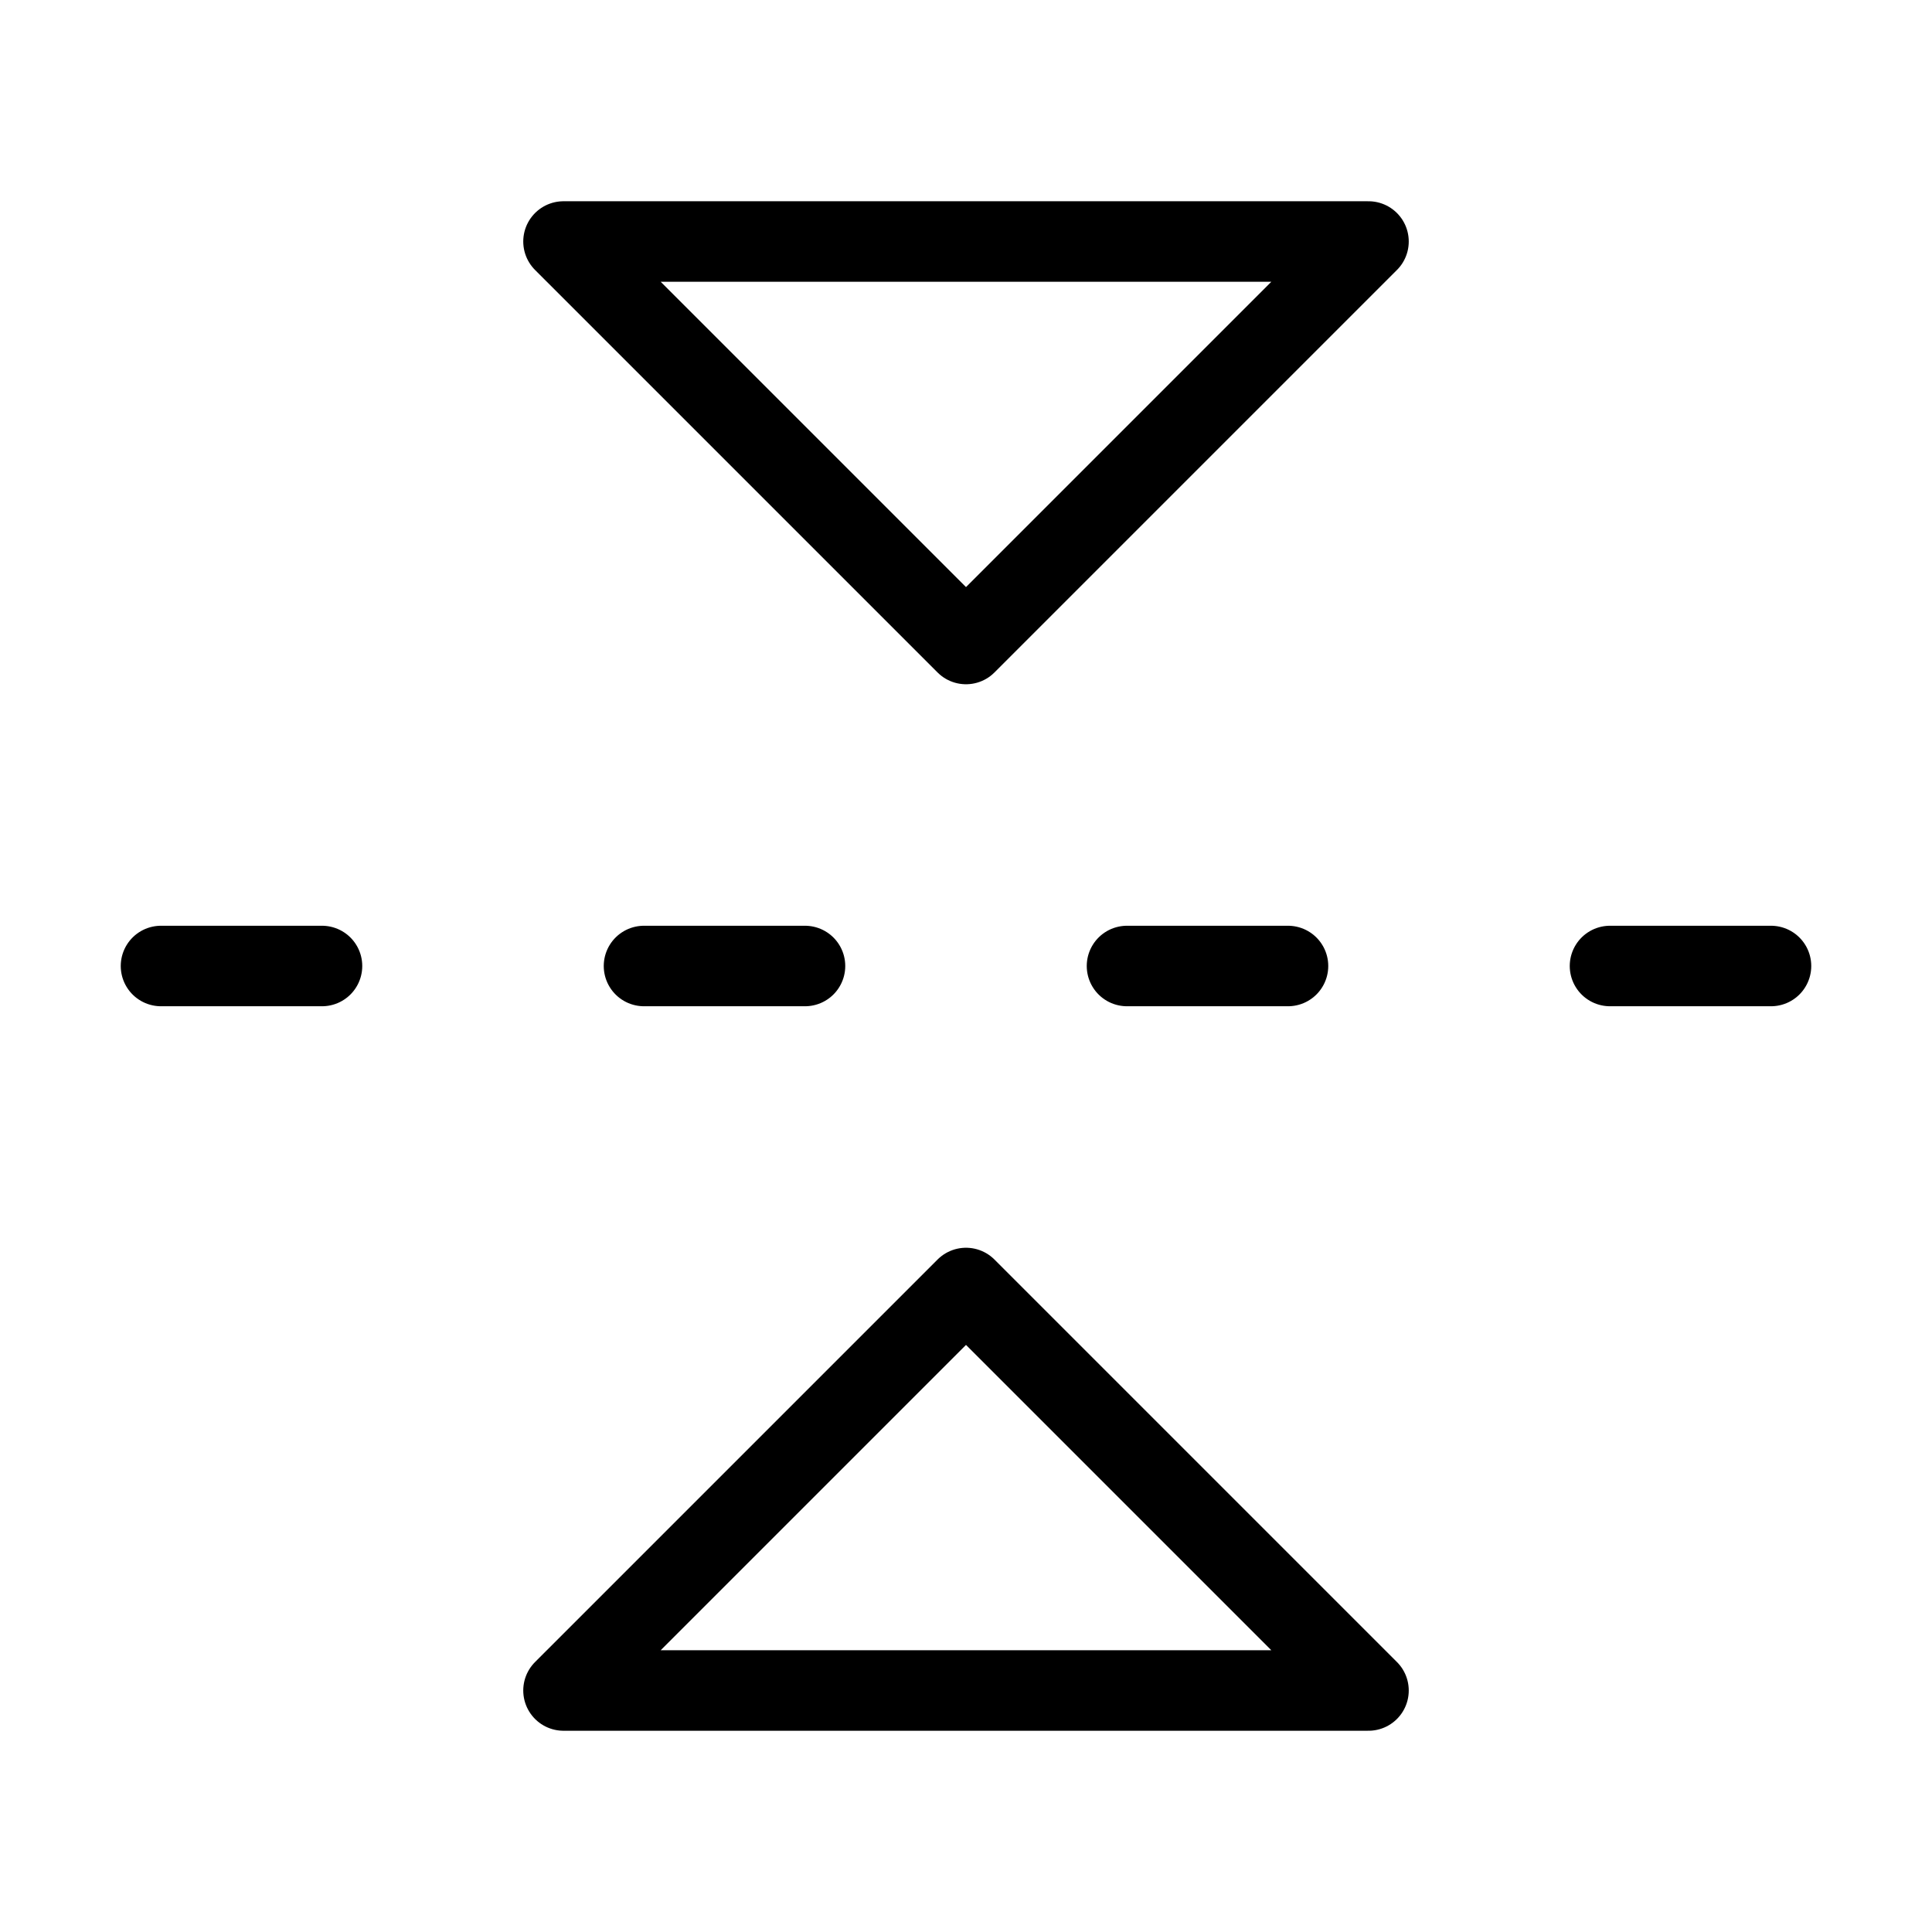
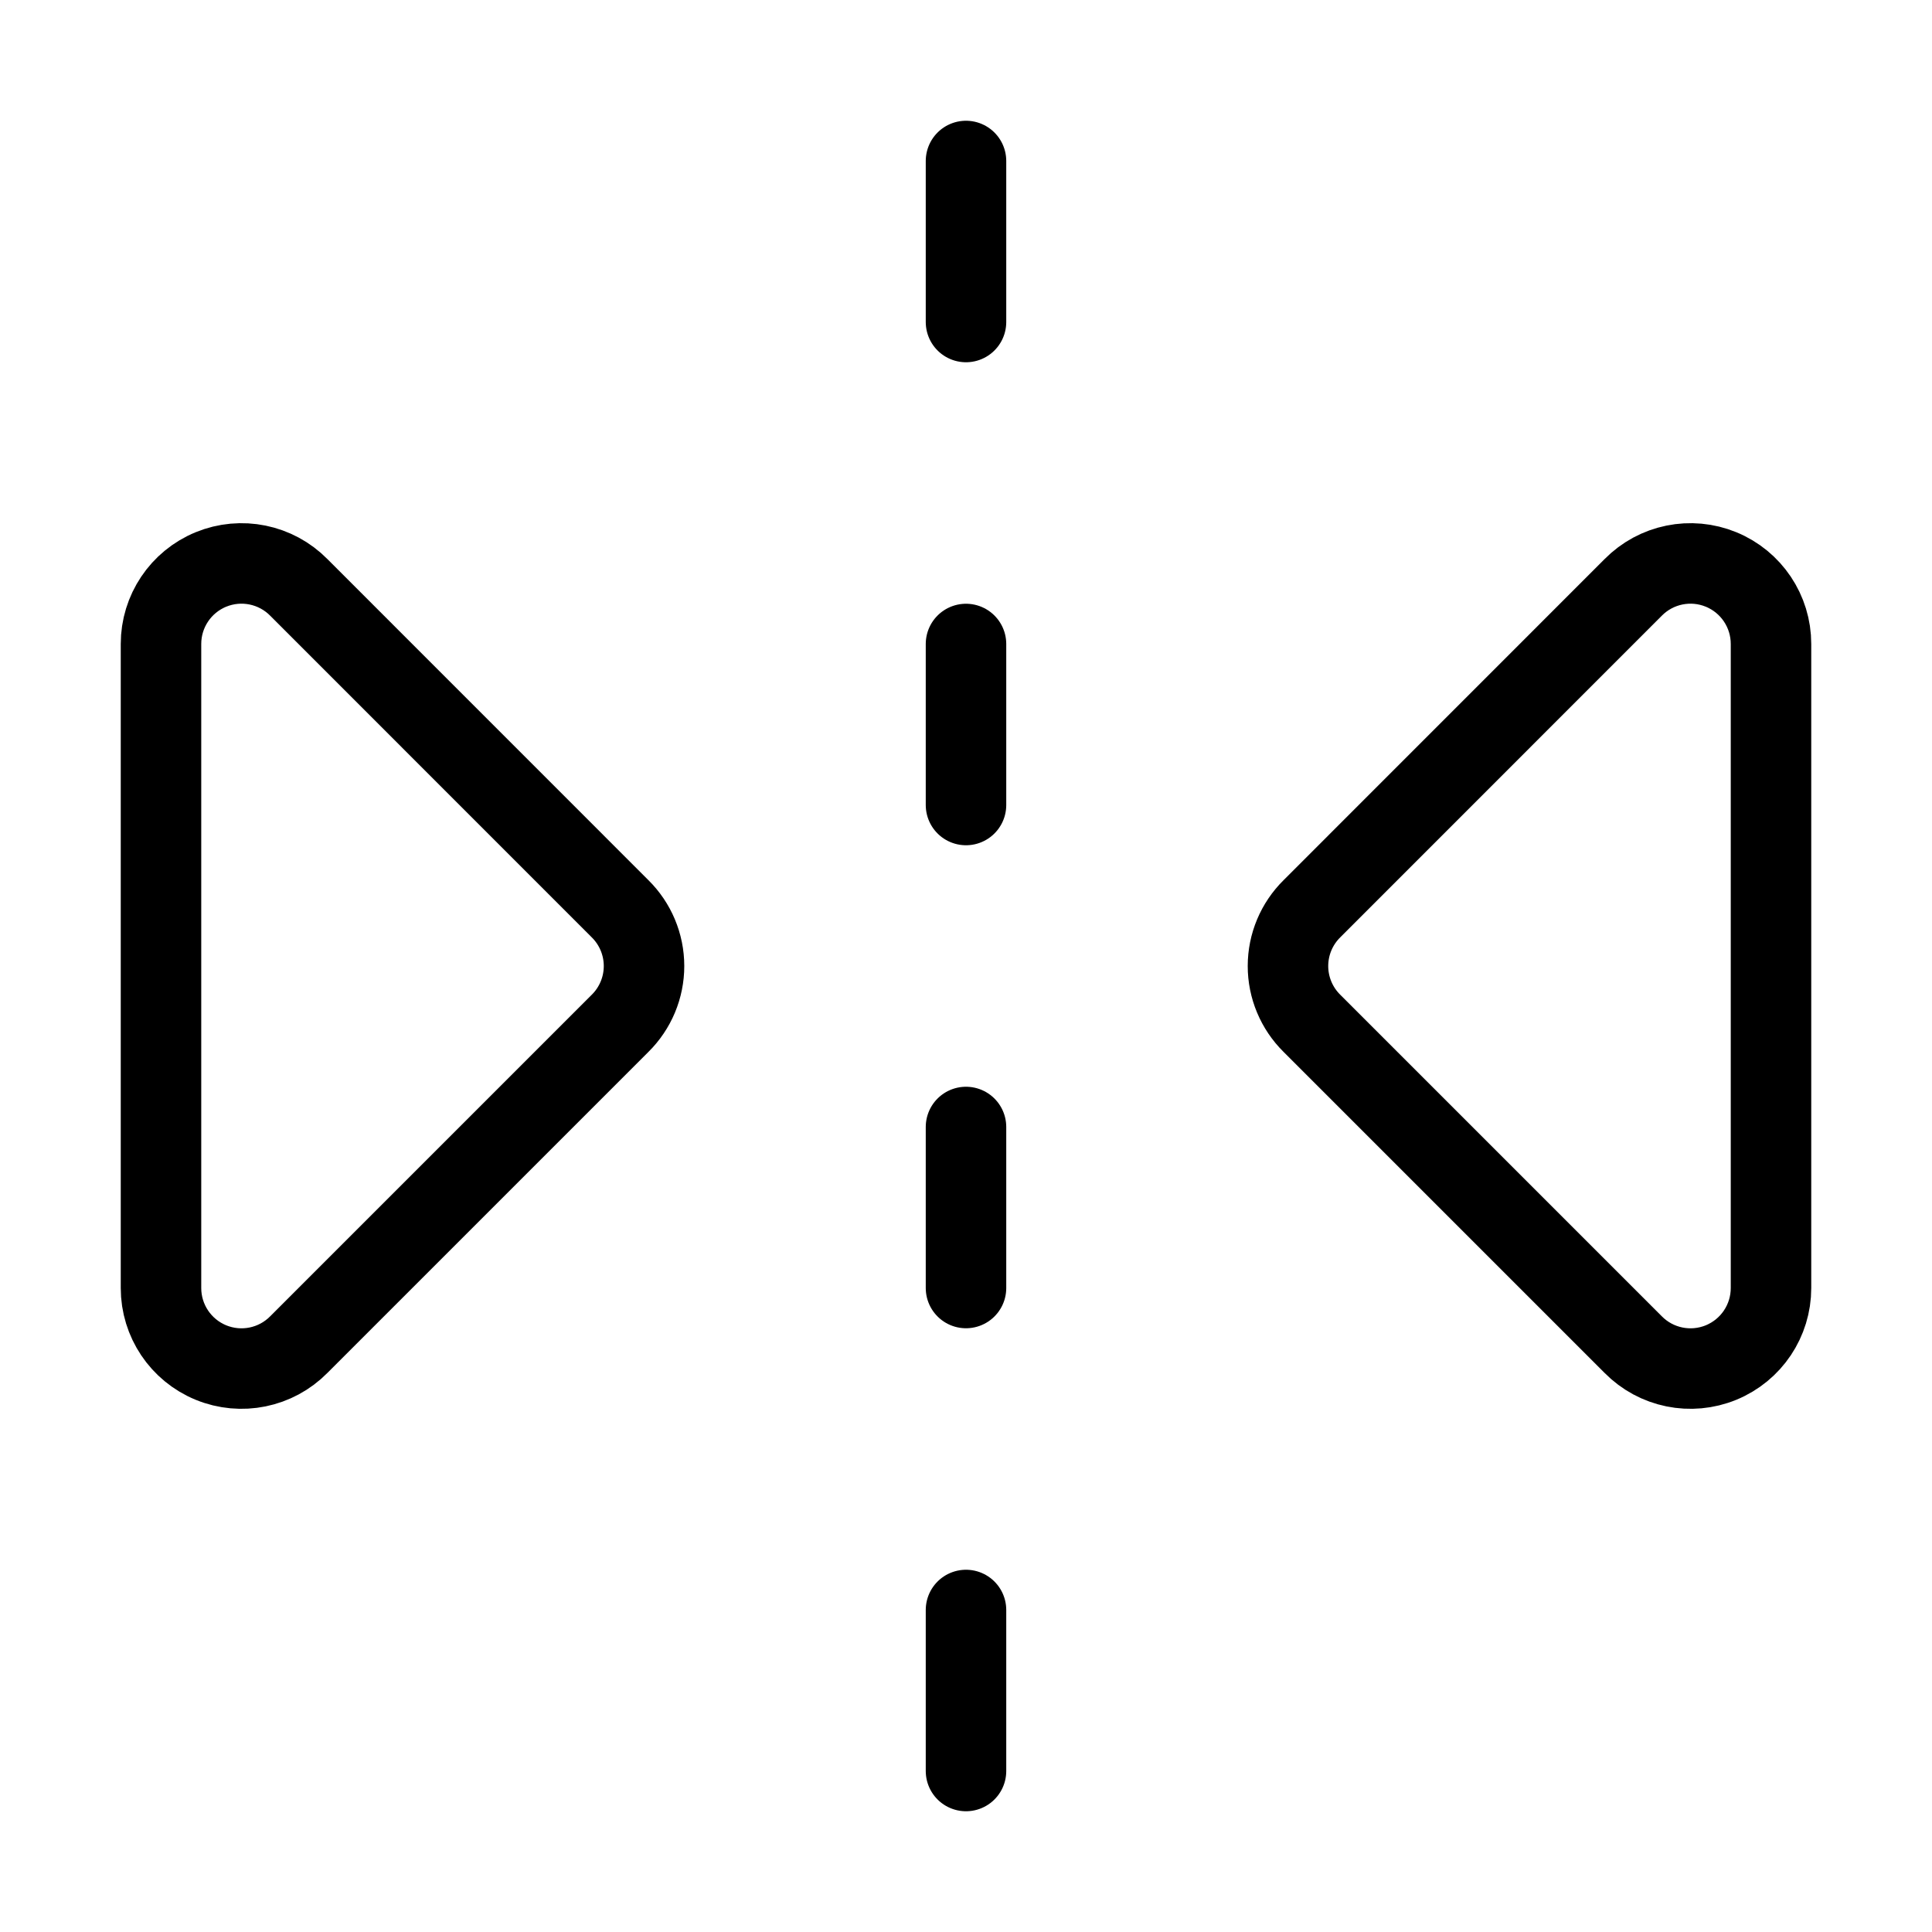
<svg xmlns="http://www.w3.org/2000/svg" width="24" height="24" viewBox="0 0 24 24" fill="none" stroke="currentColor" stroke-width="calc((100vw - 100vh) / 10)" stroke-linecap="round" stroke-linejoin="round">
-   <path vector-effect="non-scaling-stroke" d="m17 3-5 5-5-5h10" />
-   <path vector-effect="non-scaling-stroke" d="m17 21-5-5-5 5h10" />
-   <path vector-effect="non-scaling-stroke" d="M4 12H2" />
-   <path vector-effect="non-scaling-stroke" d="M10 12H8" />
-   <path vector-effect="non-scaling-stroke" d="M16 12h-2" />
-   <path vector-effect="non-scaling-stroke" d="M22 12h-2" />
+   <path vector-effect="non-scaling-stroke" d="M12 14v2" />
+   <path vector-effect="non-scaling-stroke" d="M12 20v2" />
+   <path vector-effect="non-scaling-stroke" d="M12 2v2" />
+   <path vector-effect="non-scaling-stroke" d="M12 8v2" />
+   <path vector-effect="non-scaling-stroke" d="M20.288 16.703A1 1 0 0022 16V8a1 1 0 00-1.712-.703l-3.99 3.991a1 1 0 00-.001 1.424z" />
+   <path vector-effect="non-scaling-stroke" d="M3.712 16.703A1 1 0 012 16V8a1 1 0 011.712-.703l3.99 3.991a1 1 0 01.001 1.424z" />
</svg>
